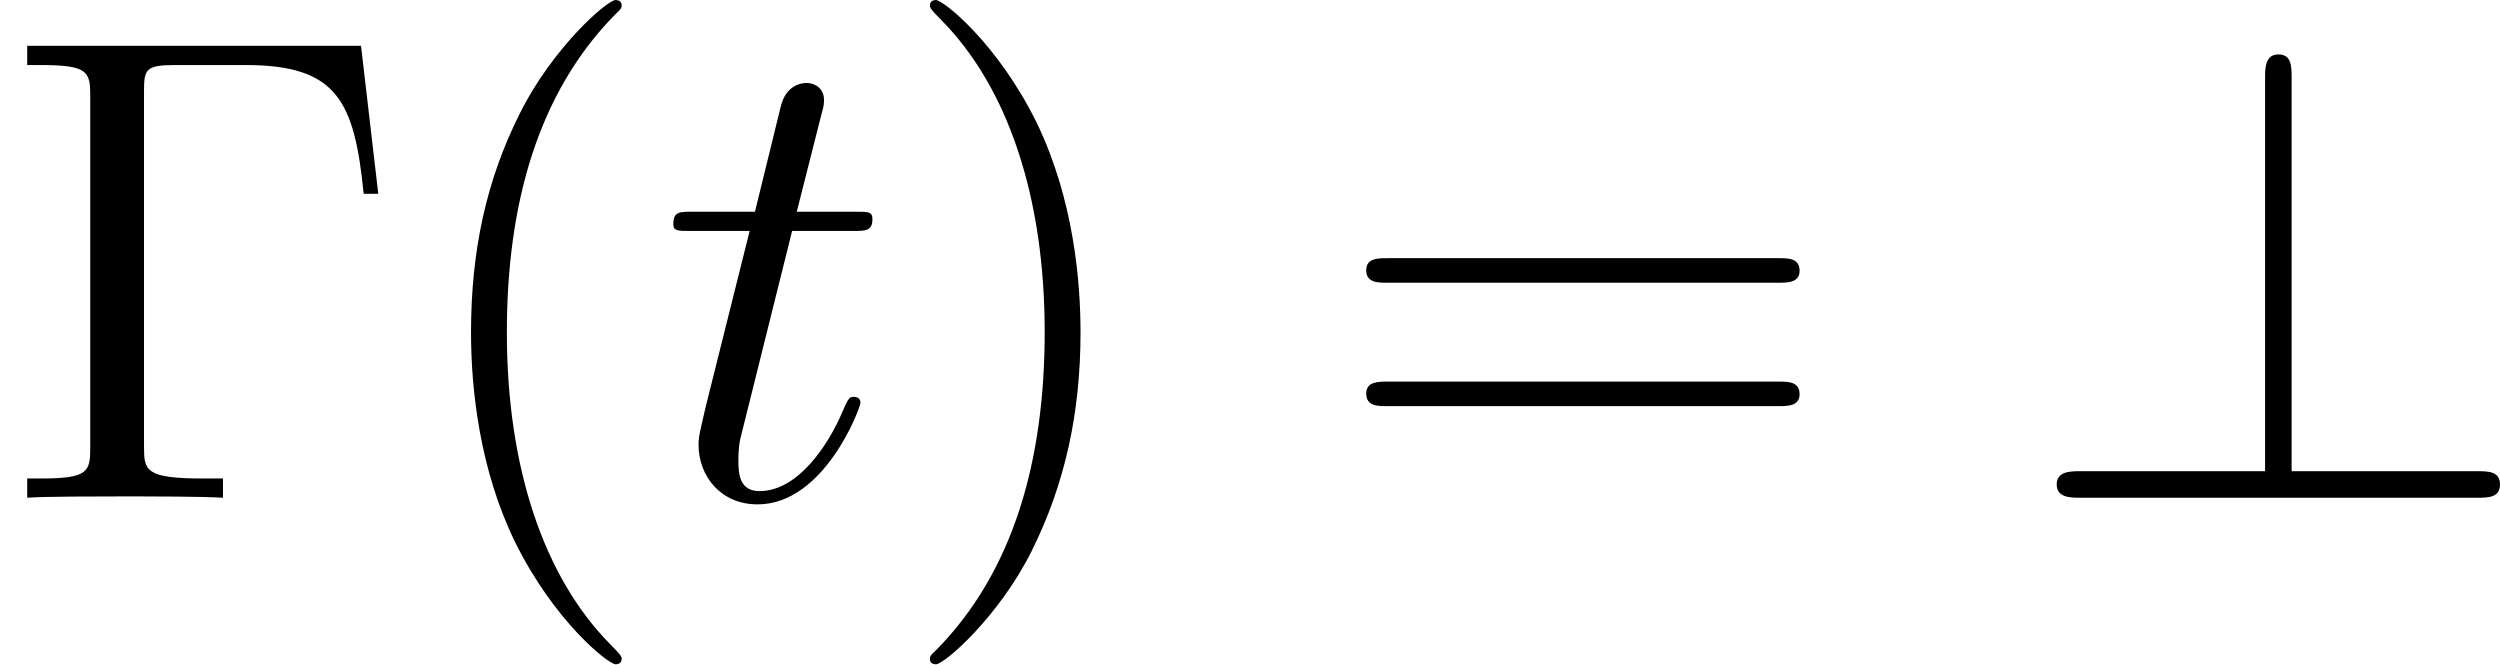
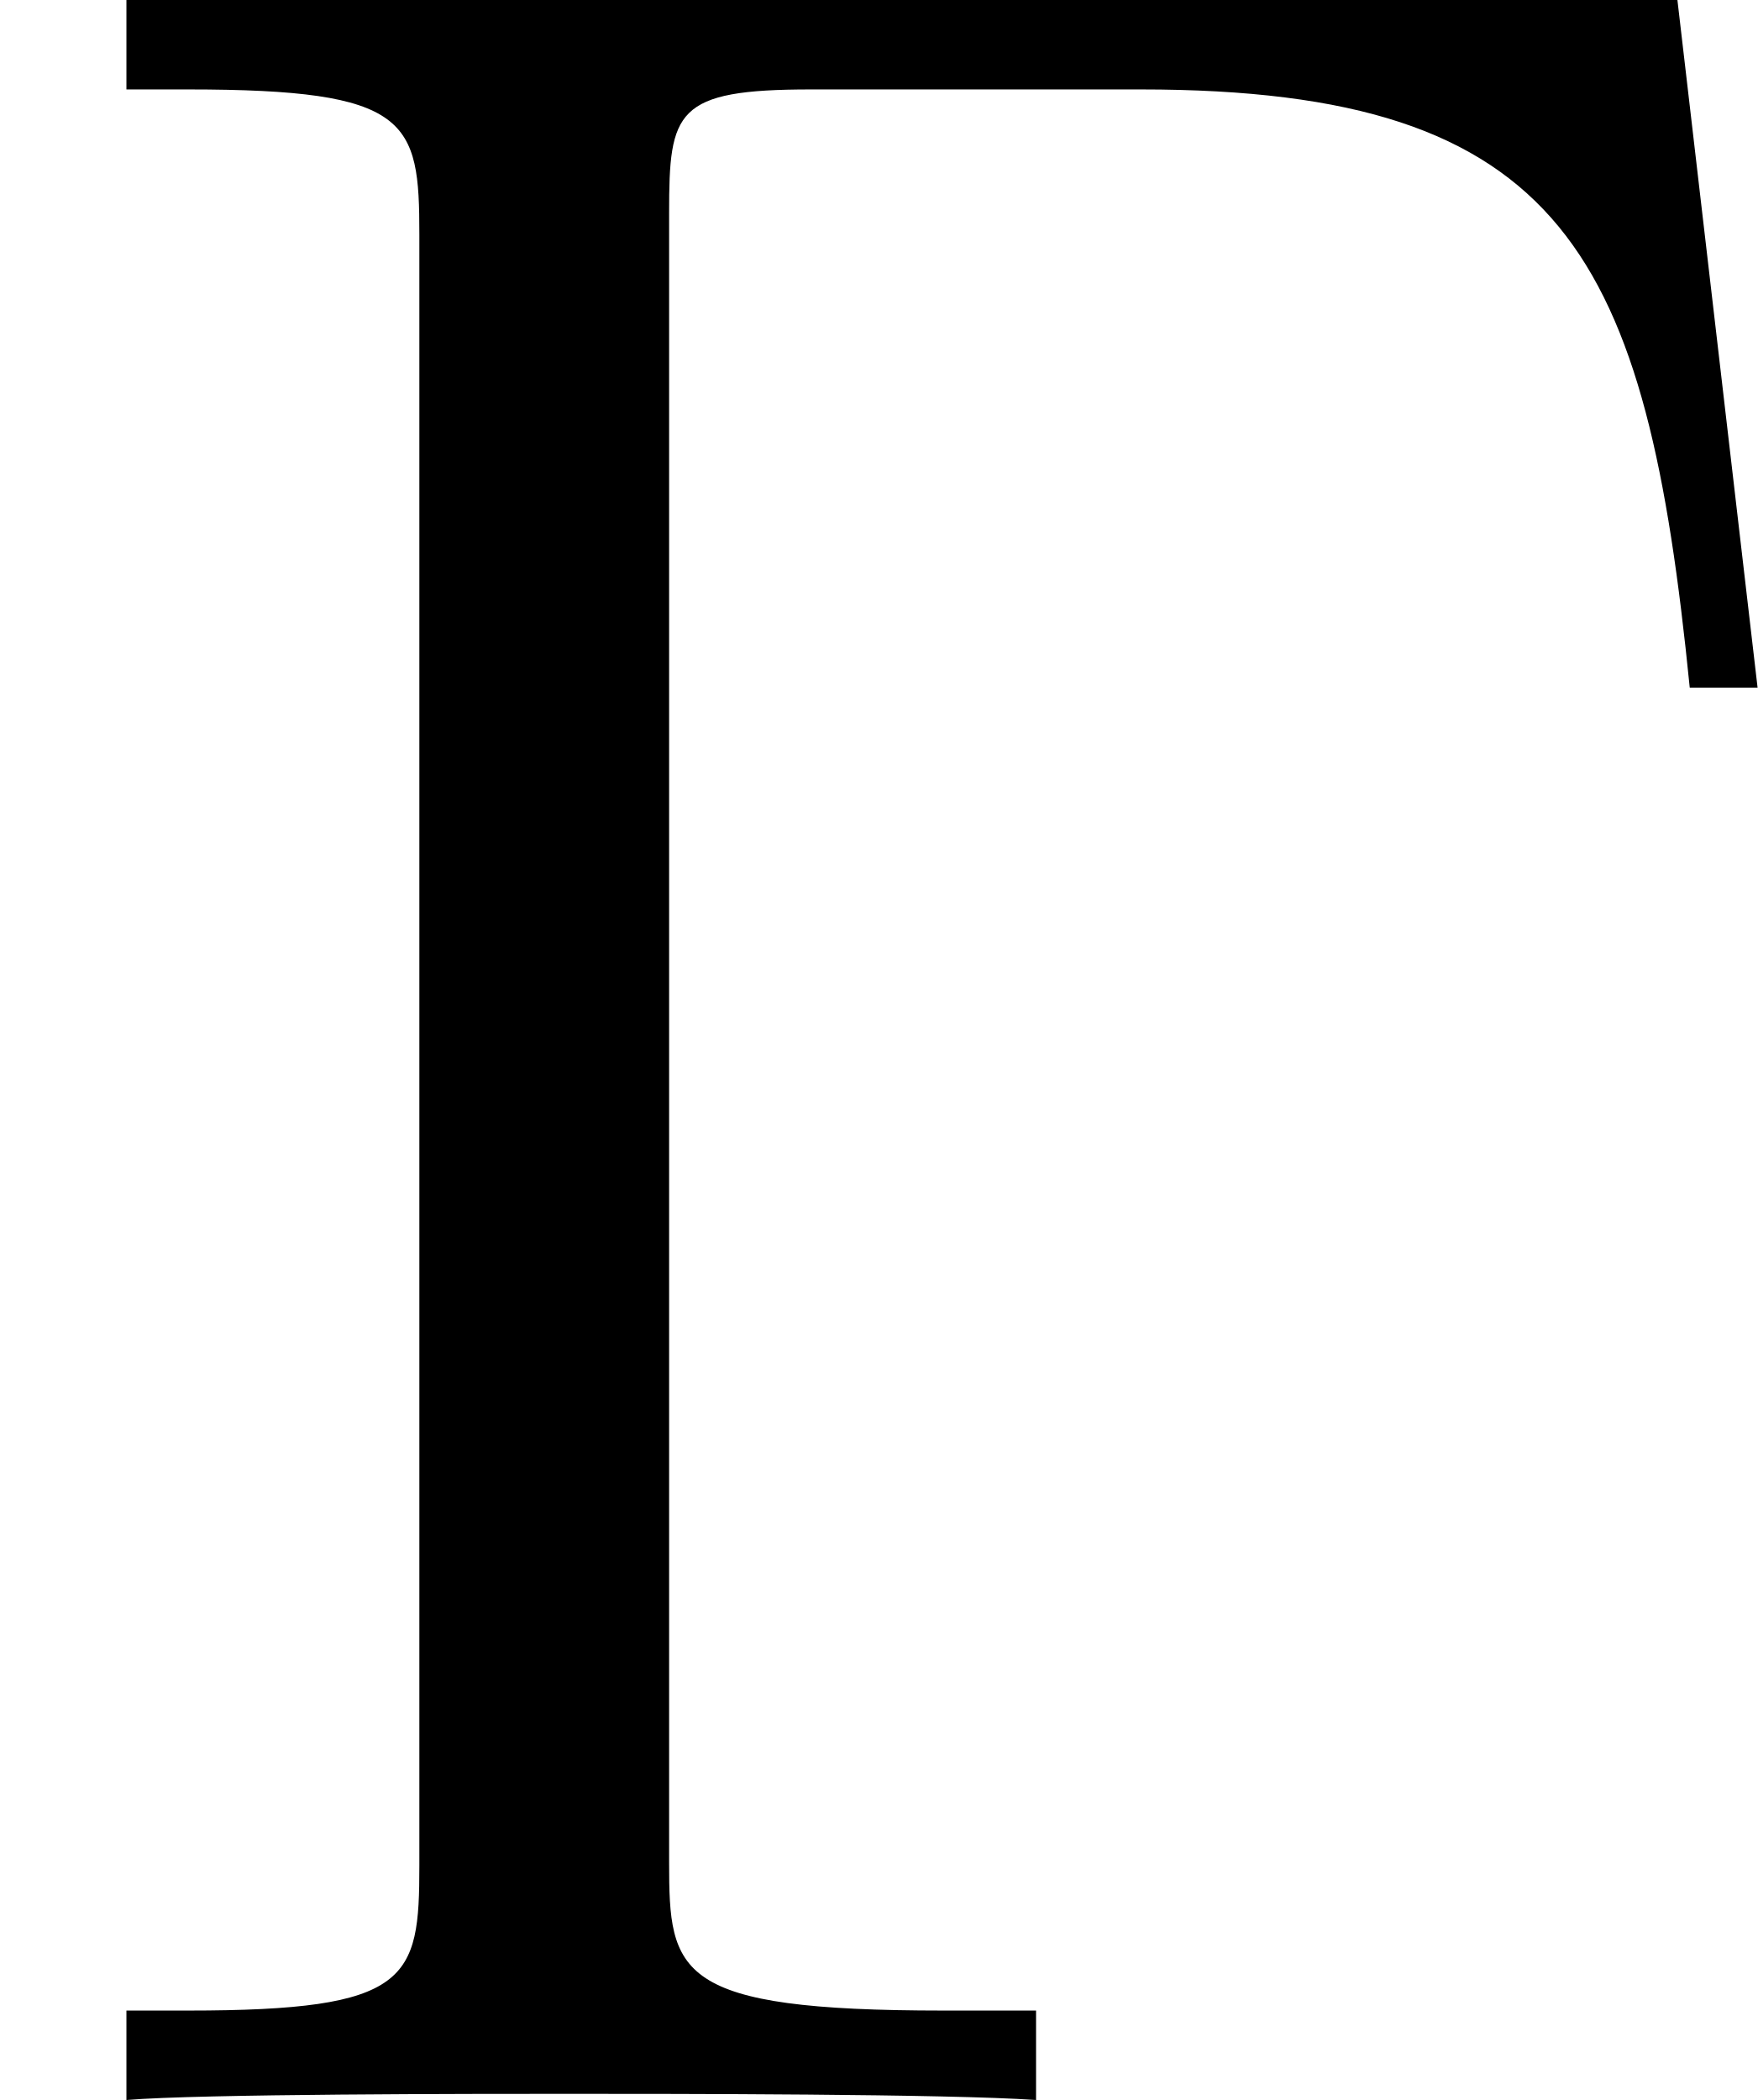
- <svg xmlns="http://www.w3.org/2000/svg" xmlns:xlink="http://www.w3.org/1999/xlink" height="23.934pt" version="1.1" viewBox="112.827 113.574 90.072 23.934" width="90.072pt">
+ <svg xmlns="http://www.w3.org/2000/svg" xmlns:xlink="http://www.w3.org/1999/xlink" height="16.283pt" version="1.1" viewBox="112.827 115.224 13.629 16.283" width="13.629pt">
  <defs>
    <path d="M6.528 -8.172H0.492V-7.824H0.732C1.596 -7.824 1.632 -7.704 1.632 -7.26V-0.912C1.632 -0.468 1.596 -0.348 0.732 -0.348H0.492V0C0.78 -0.024 1.848 -0.024 2.208 -0.024C2.628 -0.024 3.684 -0.024 4.032 0V-0.348H3.672C2.628 -0.348 2.604 -0.492 2.604 -0.924V-7.344C2.604 -7.74 2.628 -7.824 3.156 -7.824H4.44C6.096 -7.824 6.408 -7.176 6.576 -5.496H6.84L6.528 -8.172Z" id="g0-0" />
-     <path d="M3.9 2.916C3.9 2.88 3.9 2.856 3.696 2.652C2.496 1.44 1.824 -0.54 1.824 -2.988C1.824 -5.316 2.388 -7.32 3.78 -8.736C3.9 -8.844 3.9 -8.868 3.9 -8.904C3.9 -8.976 3.84 -9 3.792 -9C3.636 -9 2.652 -8.136 2.064 -6.96C1.452 -5.748 1.176 -4.464 1.176 -2.988C1.176 -1.92 1.344 -0.492 1.968 0.792C2.676 2.232 3.66 3.012 3.792 3.012C3.84 3.012 3.9 2.988 3.9 2.916Z" id="g0-40" />
-     <path d="M3.384 -2.988C3.384 -3.9 3.264 -5.388 2.592 -6.78C1.884 -8.22 0.9 -9 0.768 -9C0.72 -9 0.66 -8.976 0.66 -8.904C0.66 -8.868 0.66 -8.844 0.864 -8.64C2.064 -7.428 2.736 -5.448 2.736 -3C2.736 -0.672 2.172 1.332 0.78 2.748C0.66 2.856 0.66 2.88 0.66 2.916C0.66 2.988 0.72 3.012 0.768 3.012C0.924 3.012 1.908 2.148 2.496 0.972C3.108 -0.252 3.384 -1.548 3.384 -2.988Z" id="g0-41" />
-     <path d="M8.1 -3.888C8.268 -3.888 8.484 -3.888 8.484 -4.104C8.484 -4.332 8.28 -4.332 8.1 -4.332H1.032C0.864 -4.332 0.648 -4.332 0.648 -4.116C0.648 -3.888 0.852 -3.888 1.032 -3.888H8.1ZM8.1 -1.656C8.268 -1.656 8.484 -1.656 8.484 -1.872C8.484 -2.1 8.28 -2.1 8.1 -2.1H1.032C0.864 -2.1 0.648 -2.1 0.648 -1.884C0.648 -1.656 0.852 -1.656 1.032 -1.656H8.1Z" id="g0-61" />
-     <path d="M2.412 -4.824H3.516C3.744 -4.824 3.864 -4.824 3.864 -5.04C3.864 -5.172 3.792 -5.172 3.552 -5.172H2.496L2.94 -6.924C2.988 -7.092 2.988 -7.116 2.988 -7.2C2.988 -7.392 2.832 -7.5 2.676 -7.5C2.58 -7.5 2.304 -7.464 2.208 -7.08L1.74 -5.172H0.612C0.372 -5.172 0.264 -5.172 0.264 -4.944C0.264 -4.824 0.348 -4.824 0.576 -4.824H1.644L0.852 -1.656C0.756 -1.236 0.72 -1.116 0.72 -0.96C0.72 -0.396 1.116 0.12 1.788 0.12C3 0.12 3.648 -1.632 3.648 -1.716C3.648 -1.788 3.6 -1.824 3.528 -1.824C3.504 -1.824 3.456 -1.824 3.432 -1.776C3.42 -1.764 3.408 -1.752 3.324 -1.56C3.072 -0.96 2.52 -0.12 1.824 -0.12C1.464 -0.12 1.44 -0.42 1.44 -0.684C1.44 -0.696 1.44 -0.924 1.476 -1.068L2.412 -4.824Z" id="g1-116" />
-     <path d="M4.908 -7.584C4.908 -7.8 4.908 -8.016 4.668 -8.016S4.428 -7.764 4.428 -7.584V-0.48H1.092C0.912 -0.48 0.66 -0.48 0.66 -0.24S0.912 0 1.092 0H8.256C8.46 0 8.676 0 8.676 -0.24S8.46 -0.48 8.256 -0.48H4.908V-7.584Z" id="g2-63" />
  </defs>
  <g id="page1" transform="matrix(1.99253 0 0 1.99253 0 0)">
    <use x="56.625" xlink:href="#g0-0" y="66" />
-     <use x="63.966" xlink:href="#g0-40" y="66" />
-     <use x="68.536" xlink:href="#g1-116" y="66" />
-     <use x="72.779" xlink:href="#g0-41" y="66" />
-     <use x="80.681" xlink:href="#g0-61" y="66" />
-     <use x="93.154" xlink:href="#g2-63" y="66" />
  </g>
</svg>
